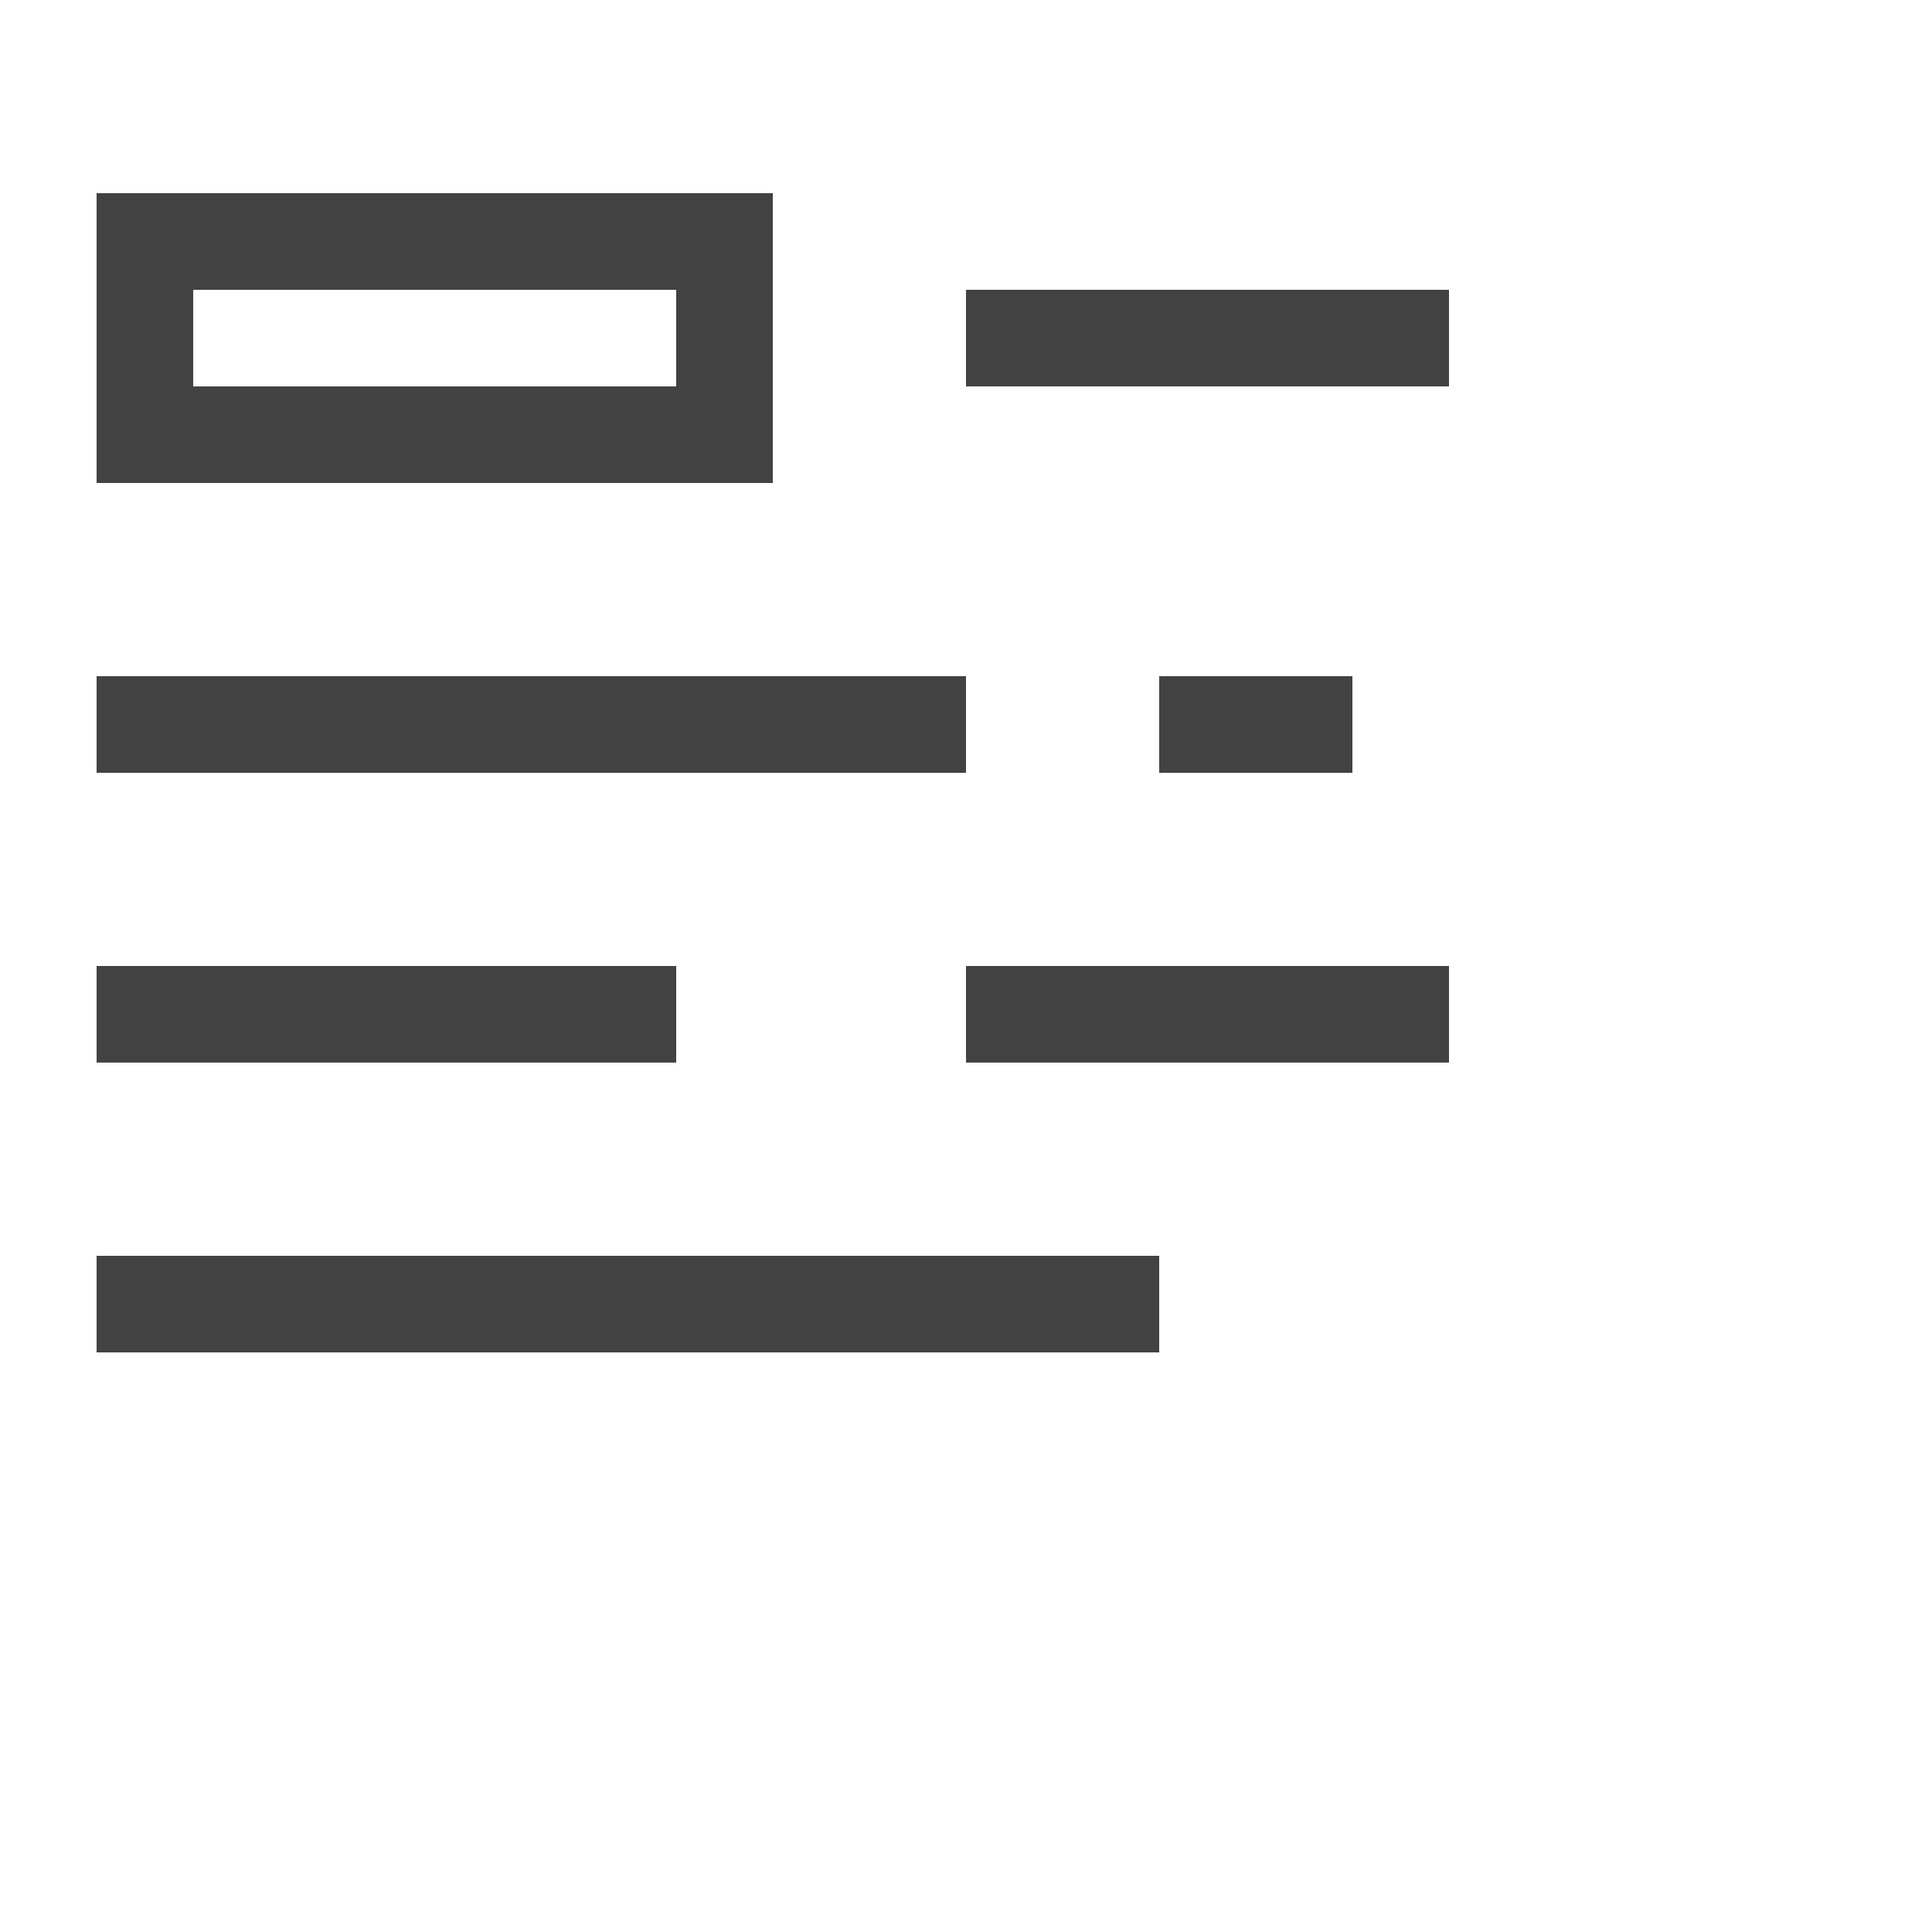
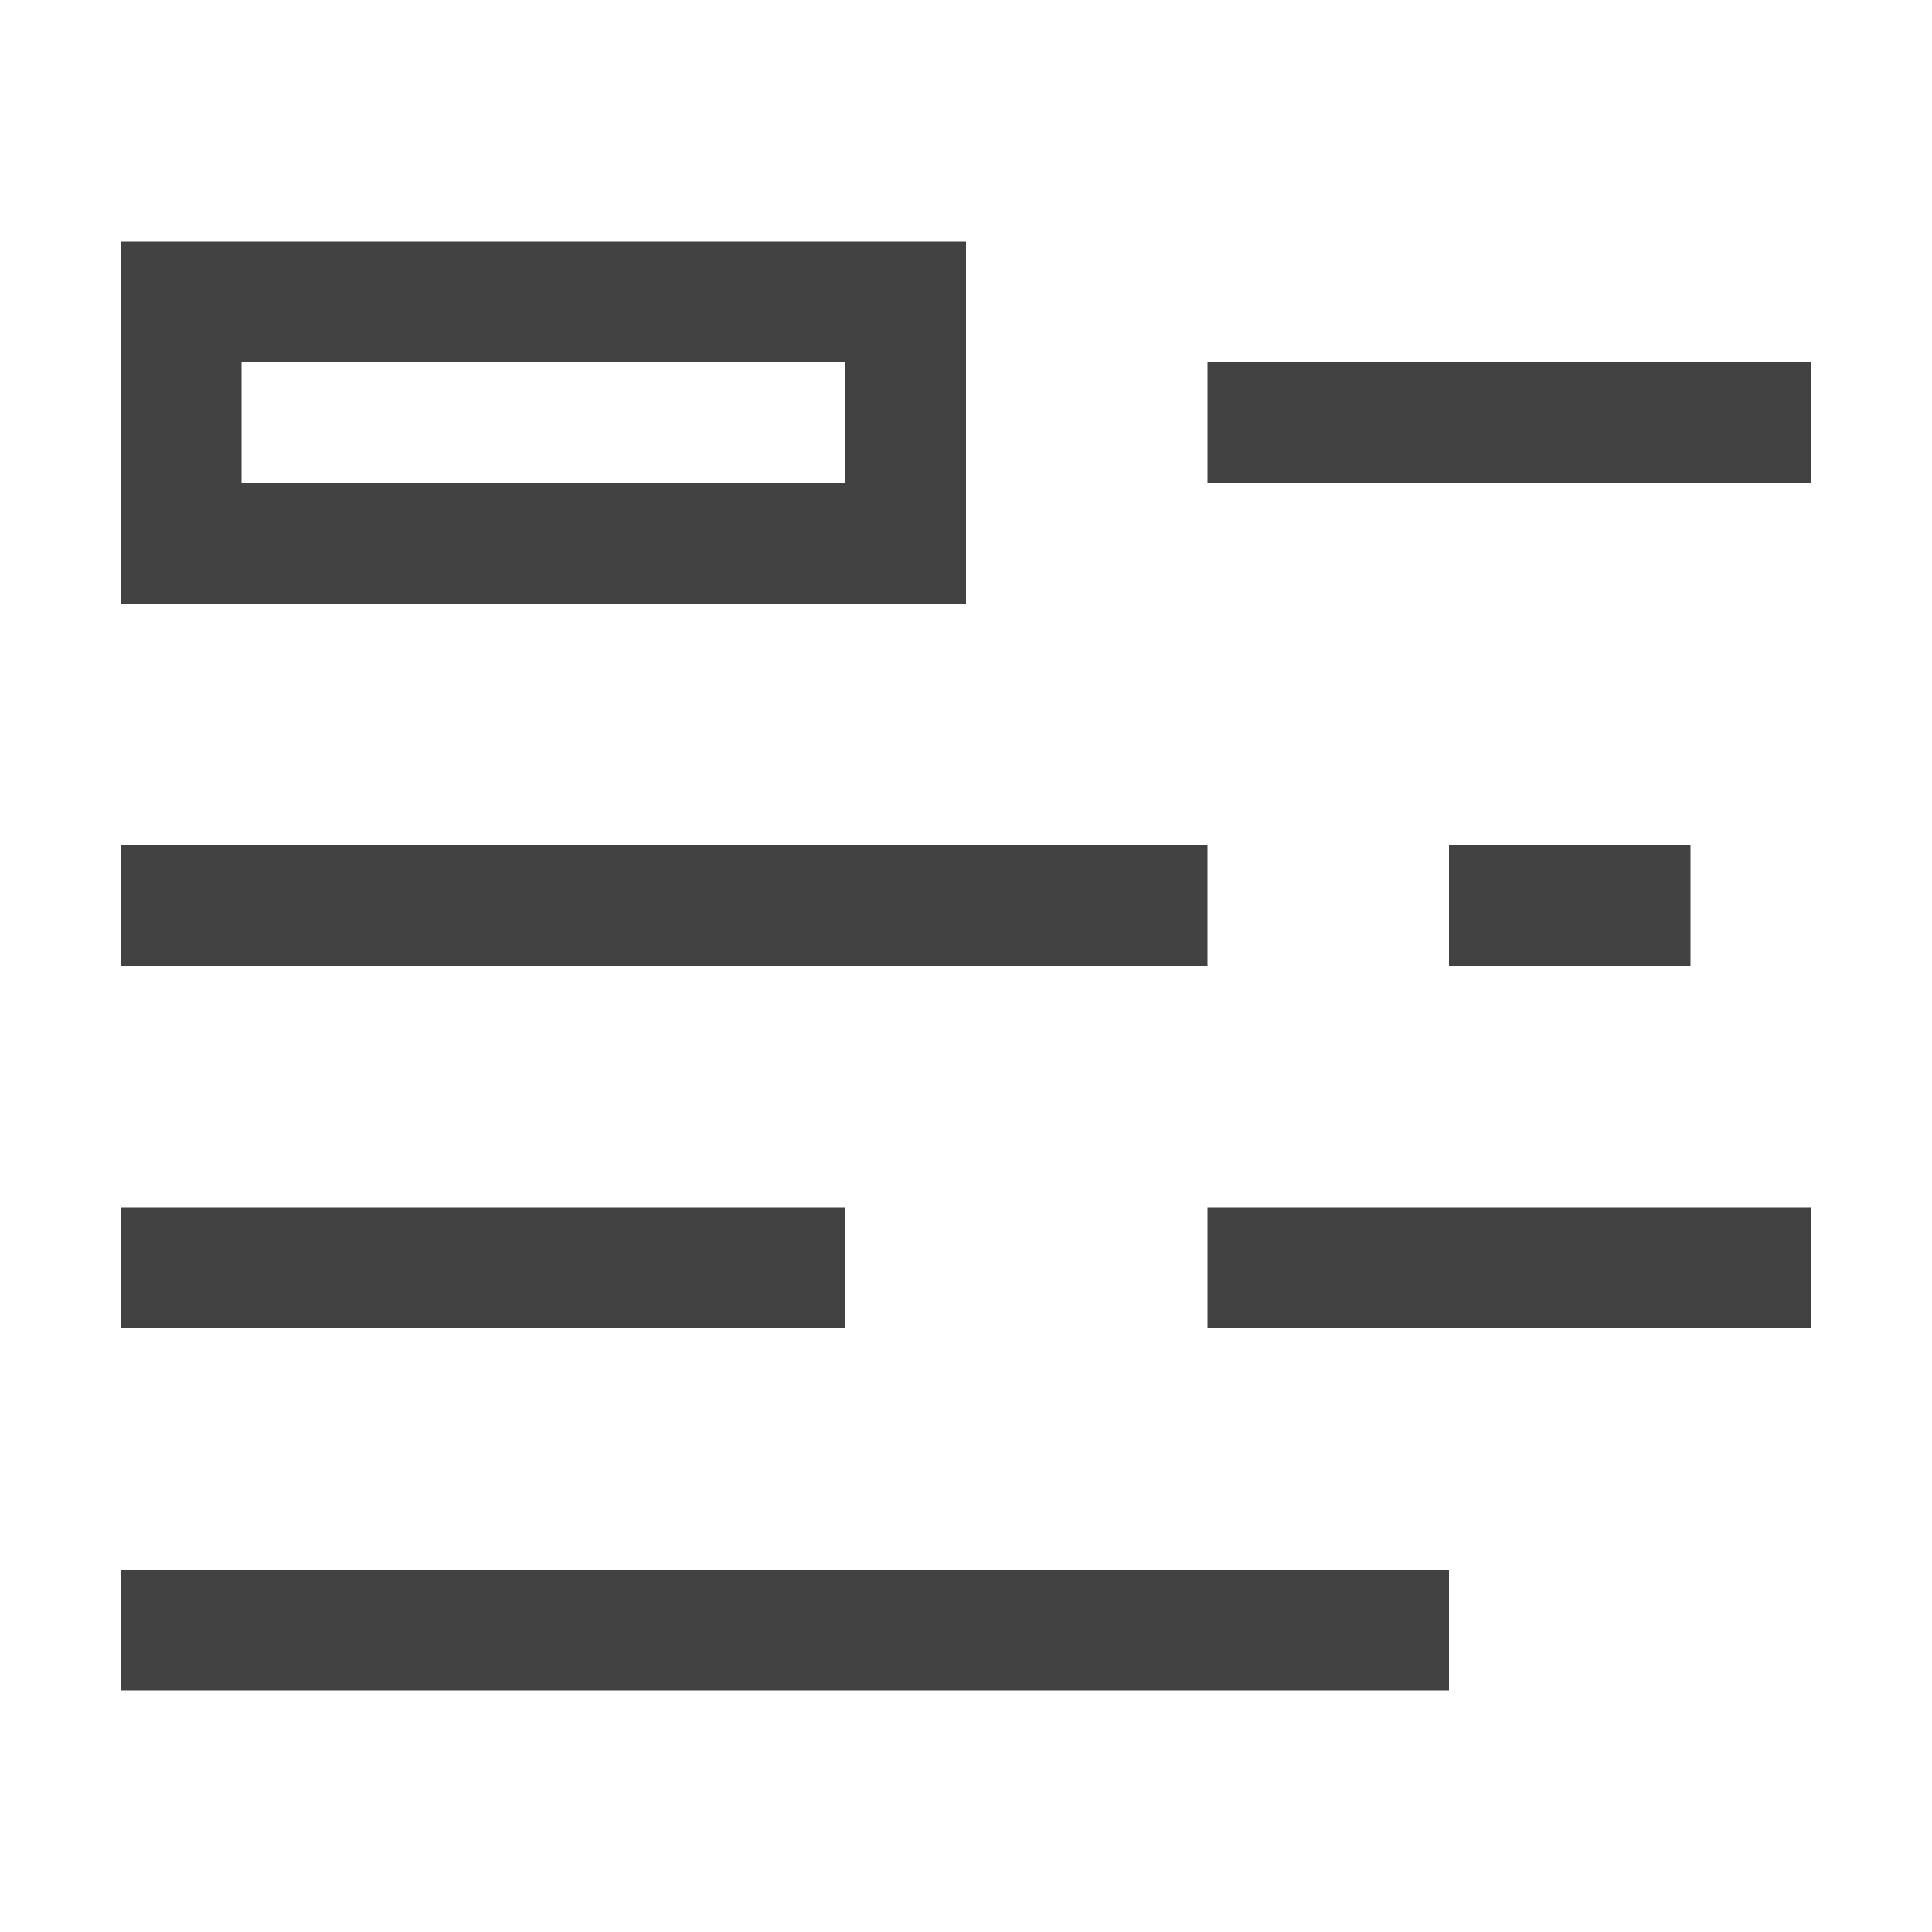
- <svg xmlns="http://www.w3.org/2000/svg" width="20" height="20" viewBox="0 0 20 20" style="background-color:white">
+ <svg xmlns="http://www.w3.org/2000/svg" width="20" height="20" viewBox="0 0 16 16" style="background-color:white">
  <path d="M15 4H10V3H15V4ZM14 7H12V8H14V7ZM10 7H1V8H10V7ZM12 13H1V14H12V13ZM7 10H1V11H7V10ZM15 10H10V11H15V10ZM8 2V5H1V2H8ZM7 3H2V4H7V3Z" fill="#424242" />
</svg>
